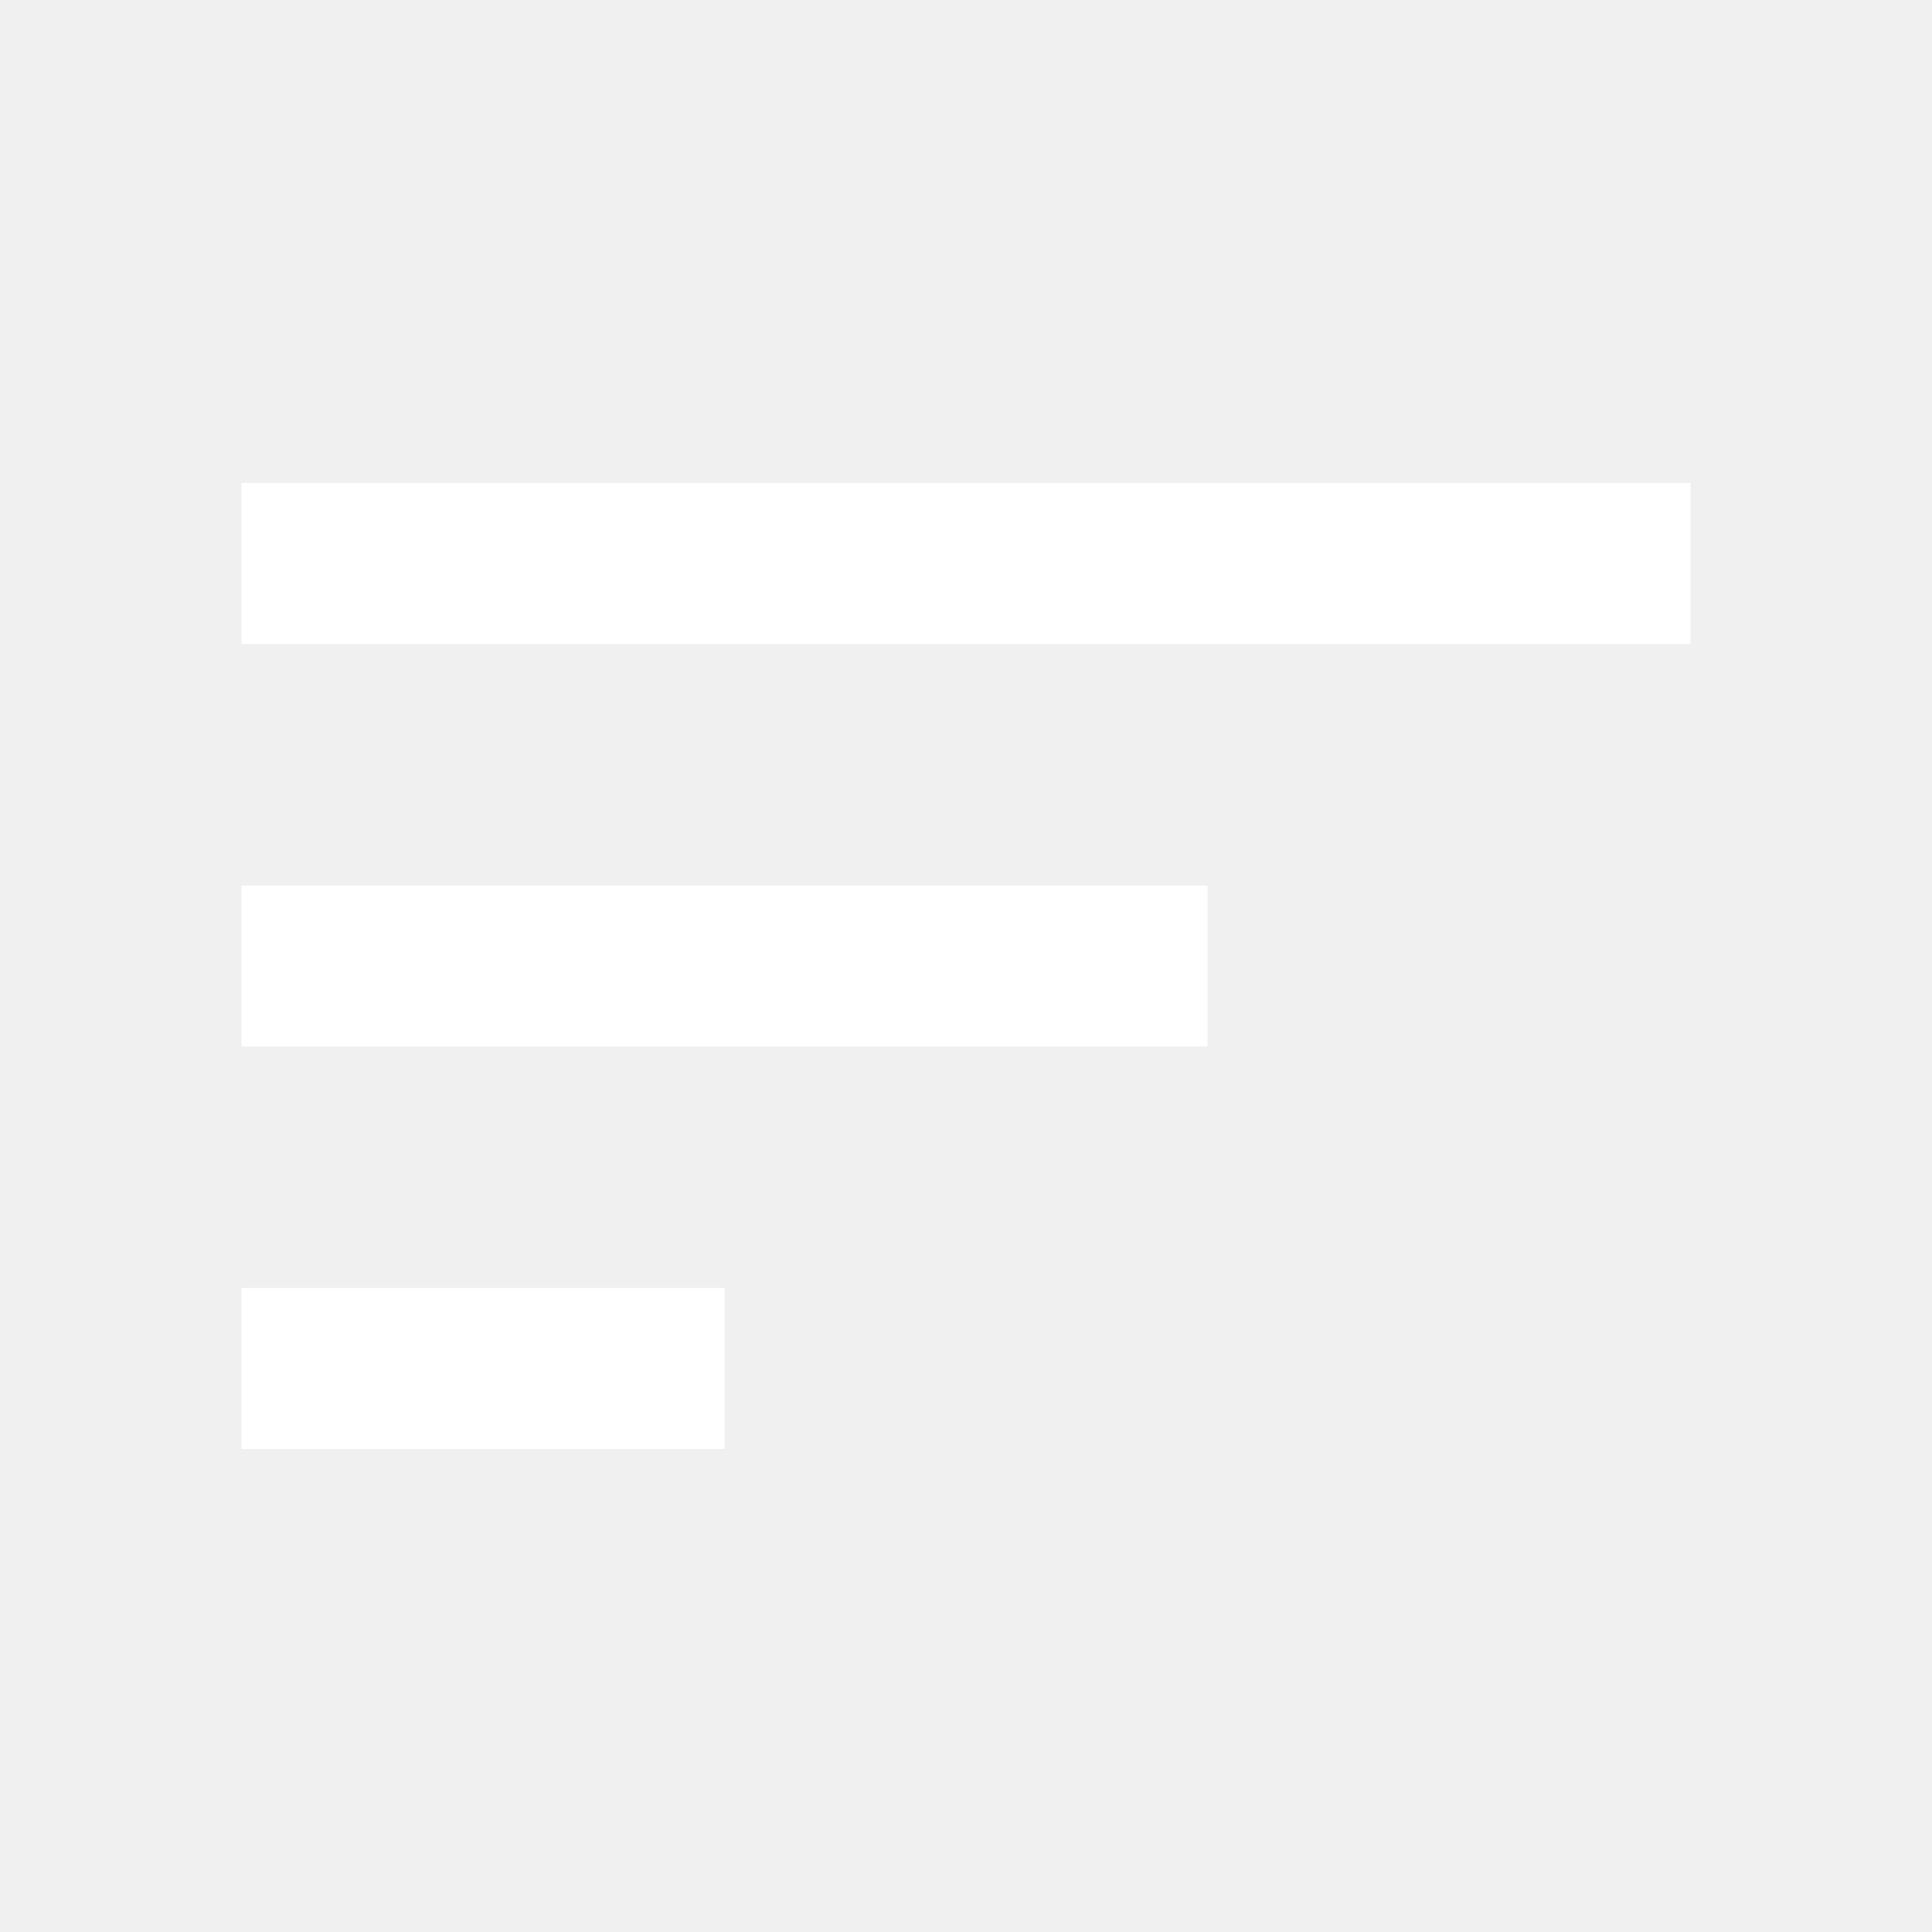
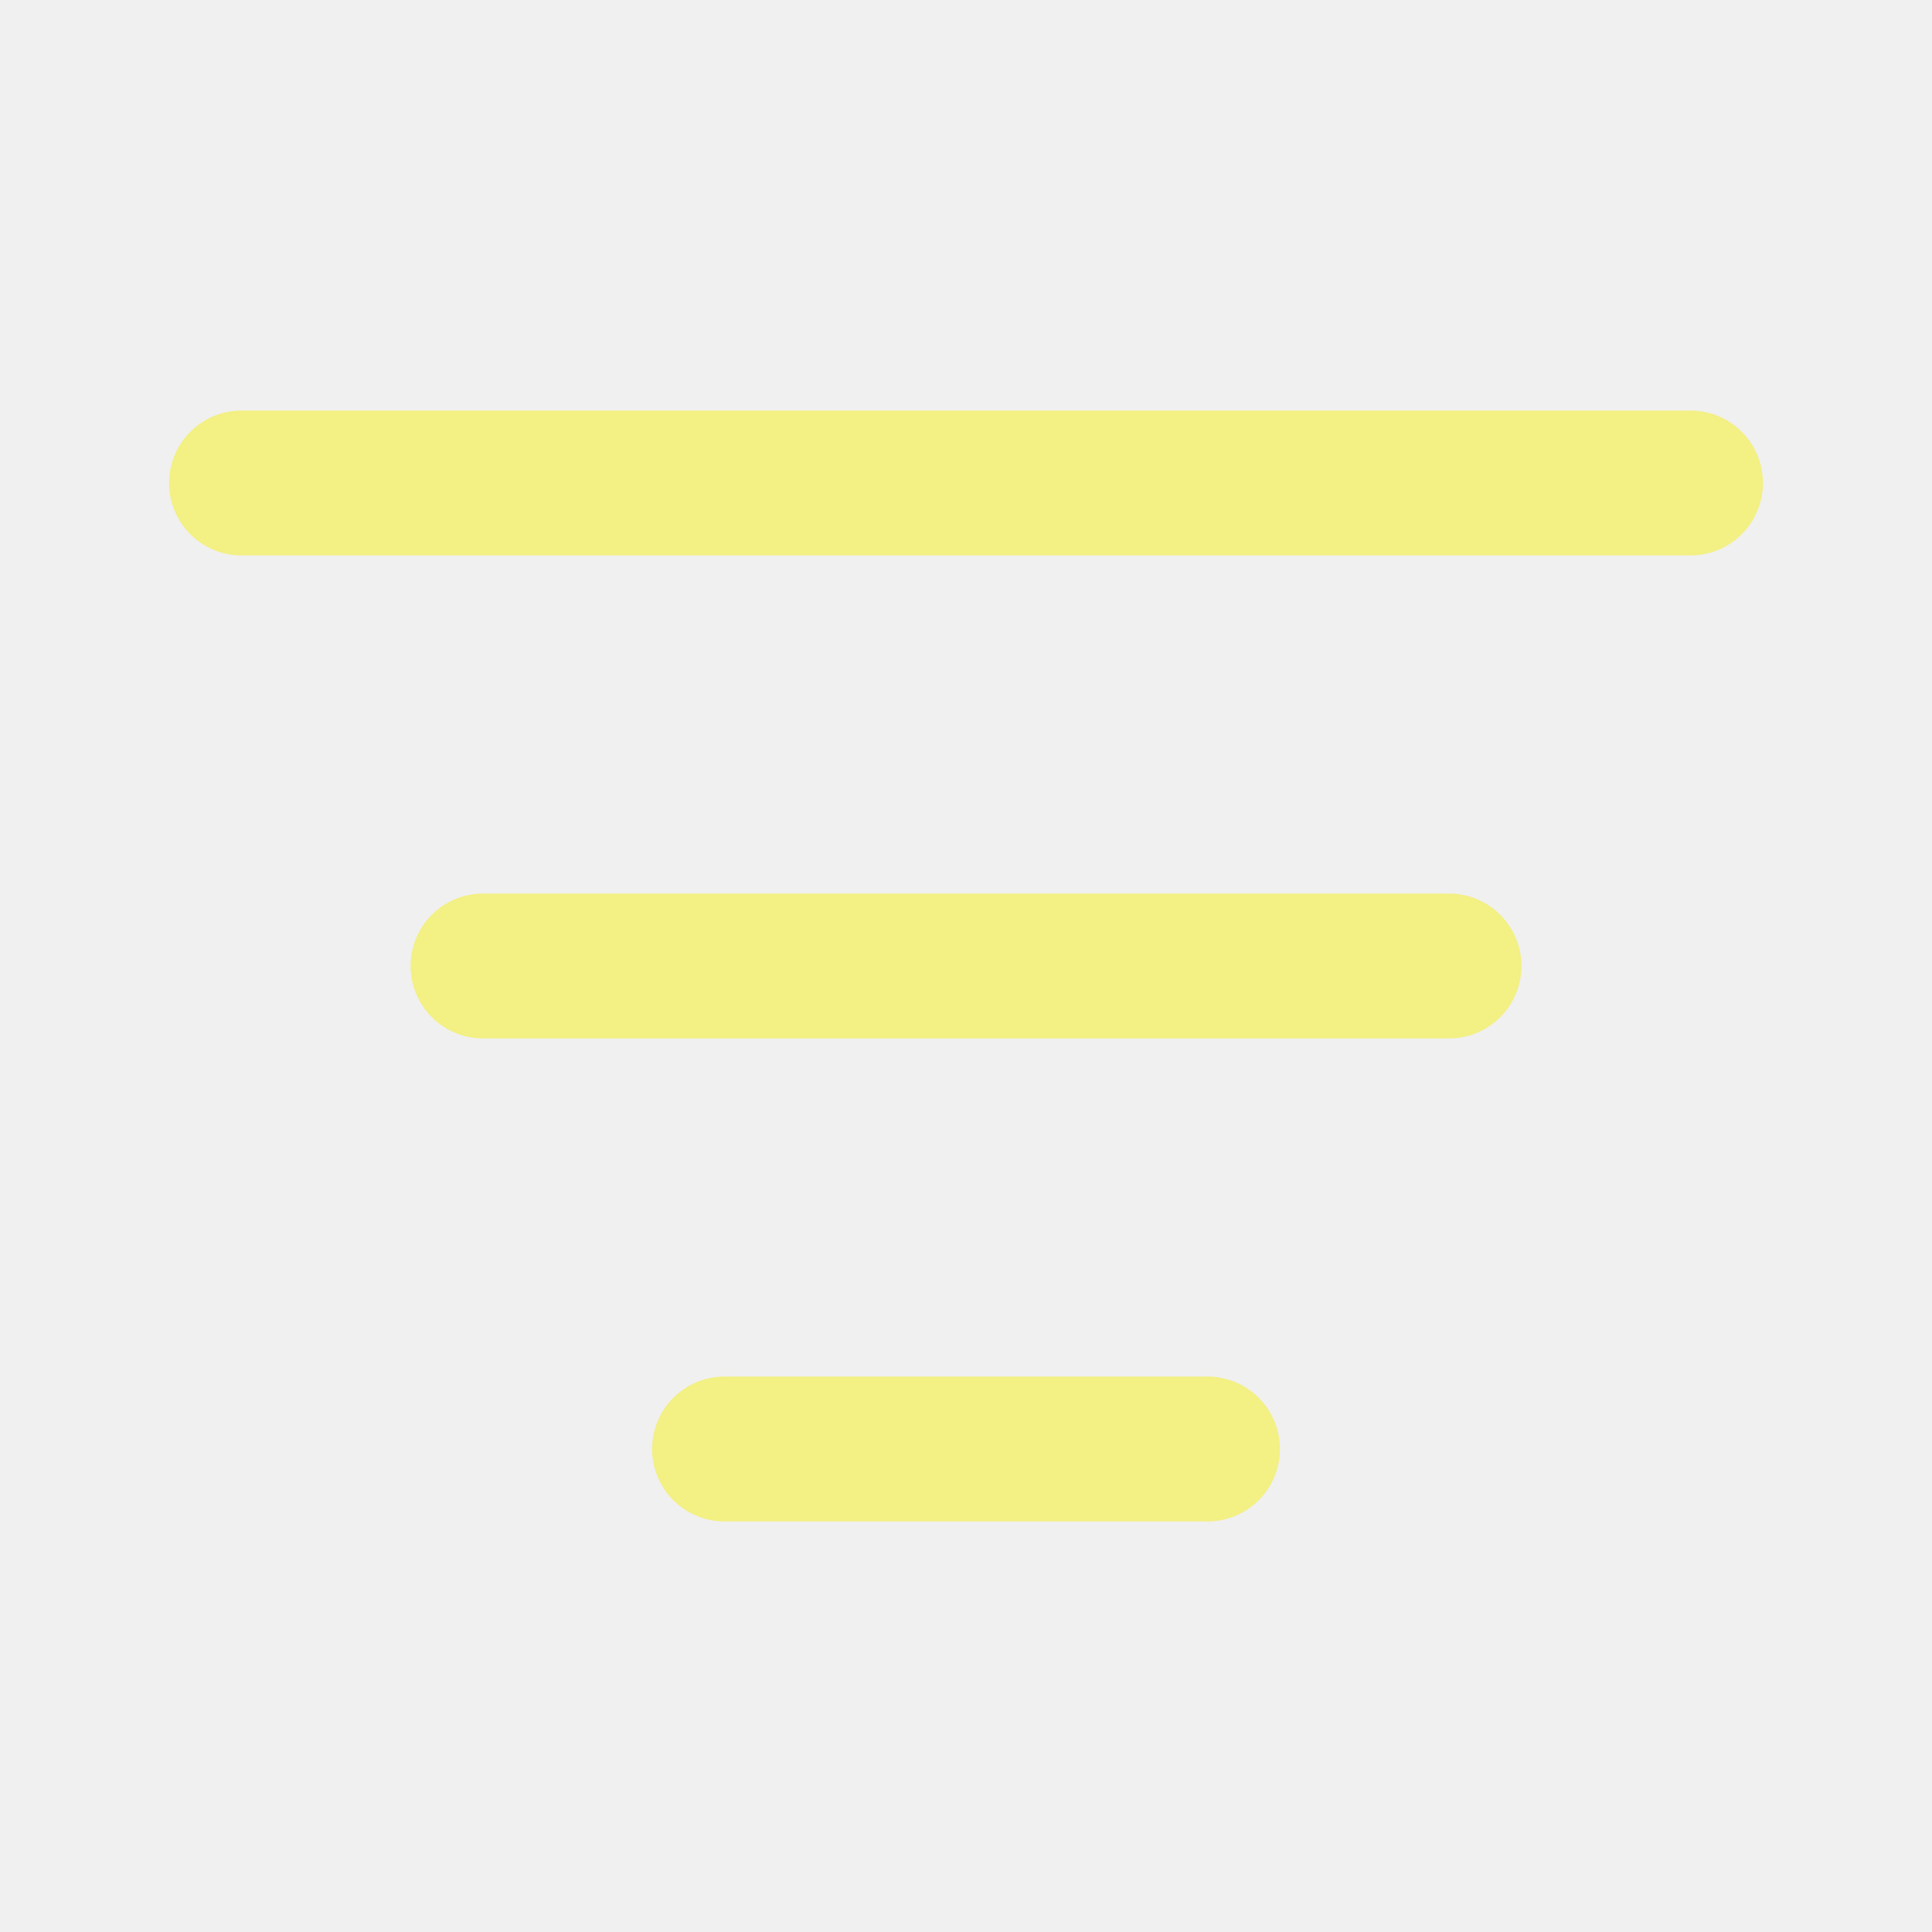
- <svg xmlns="http://www.w3.org/2000/svg" width="24" height="24" viewBox="0 0 24 24" fill="none">
-   <g clip-path="url(#clip0_1238_15263)">
-     <path d="M3 18H9V16H3V18ZM3 6V8H21V6H3ZM3 13H15V11H3V13Z" fill="white" />
-   </g>
-   <defs>
-     <clipPath id="clip0_1238_15263">
-       <rect width="24" height="24" fill="white" />
-     </clipPath>
-   </defs>
+ <svg xmlns="http://www.w3.org/2000/svg" width="20" height="20" viewBox="0 0 20 20" fill="none">
+   <path d="M2.5 5H17.5M5 10H15M7.5 15H12.5" stroke="#F3F084" stroke-width="1.5" stroke-linecap="round" />
</svg>
